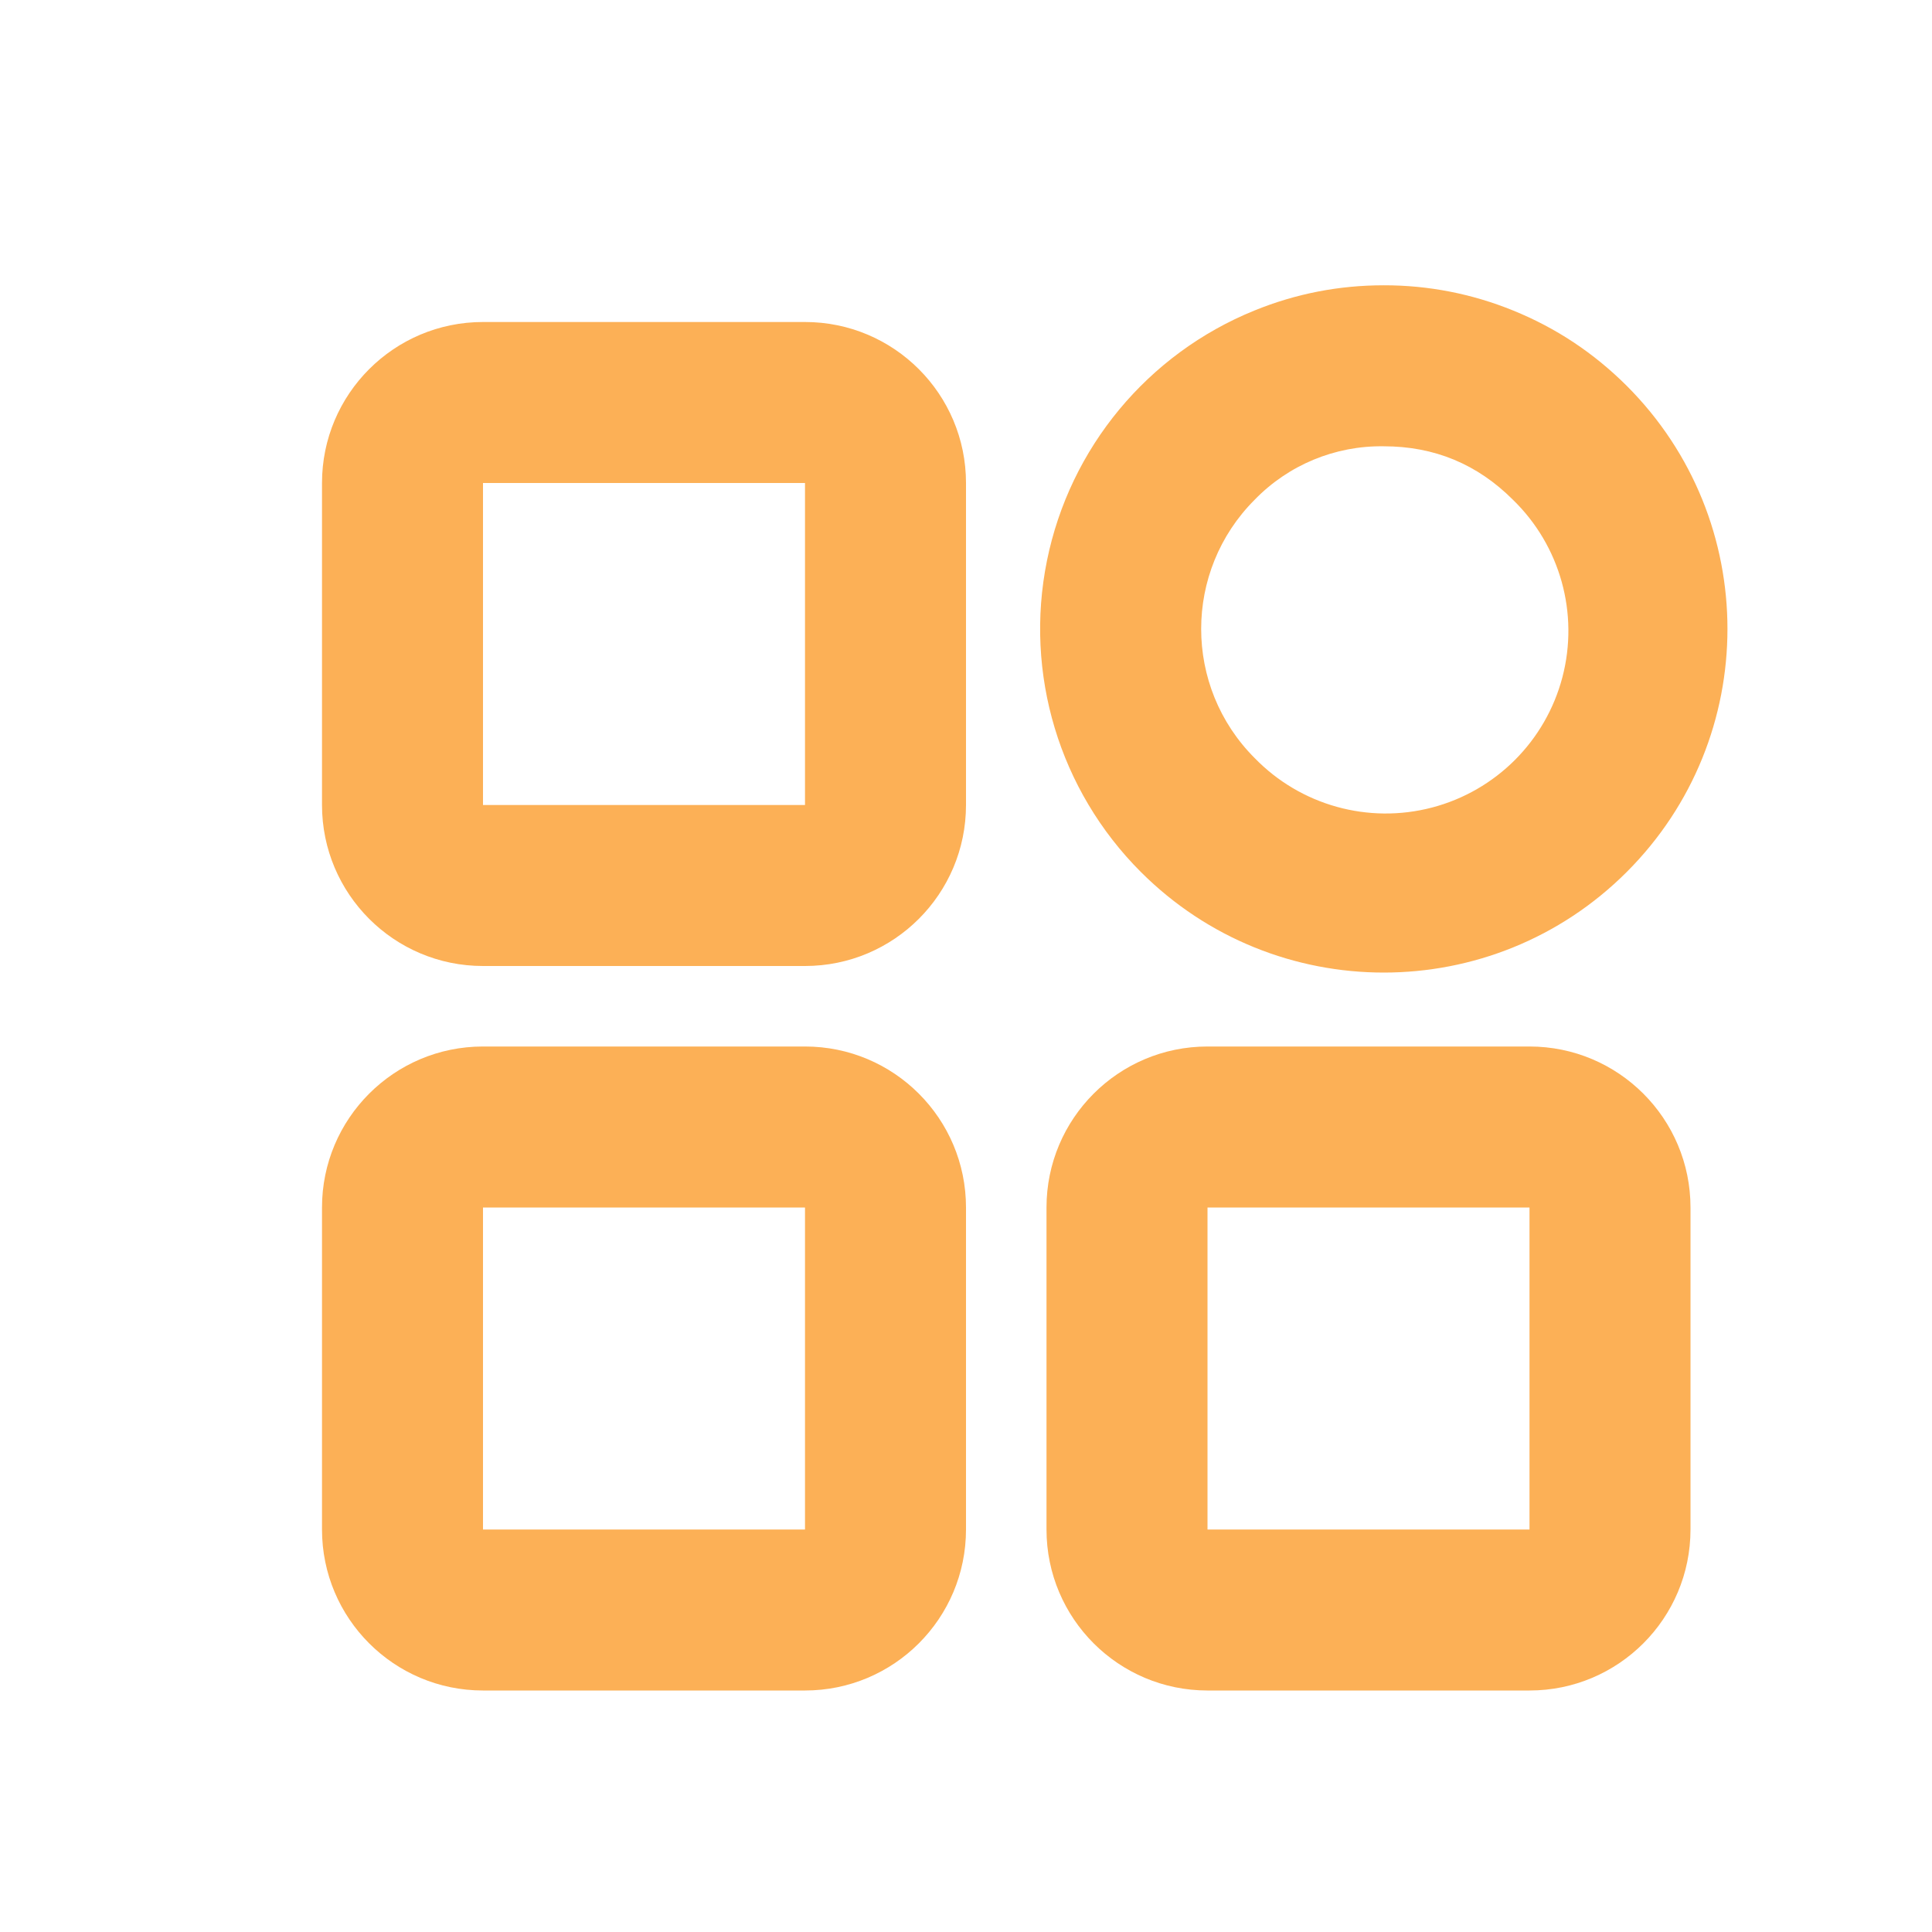
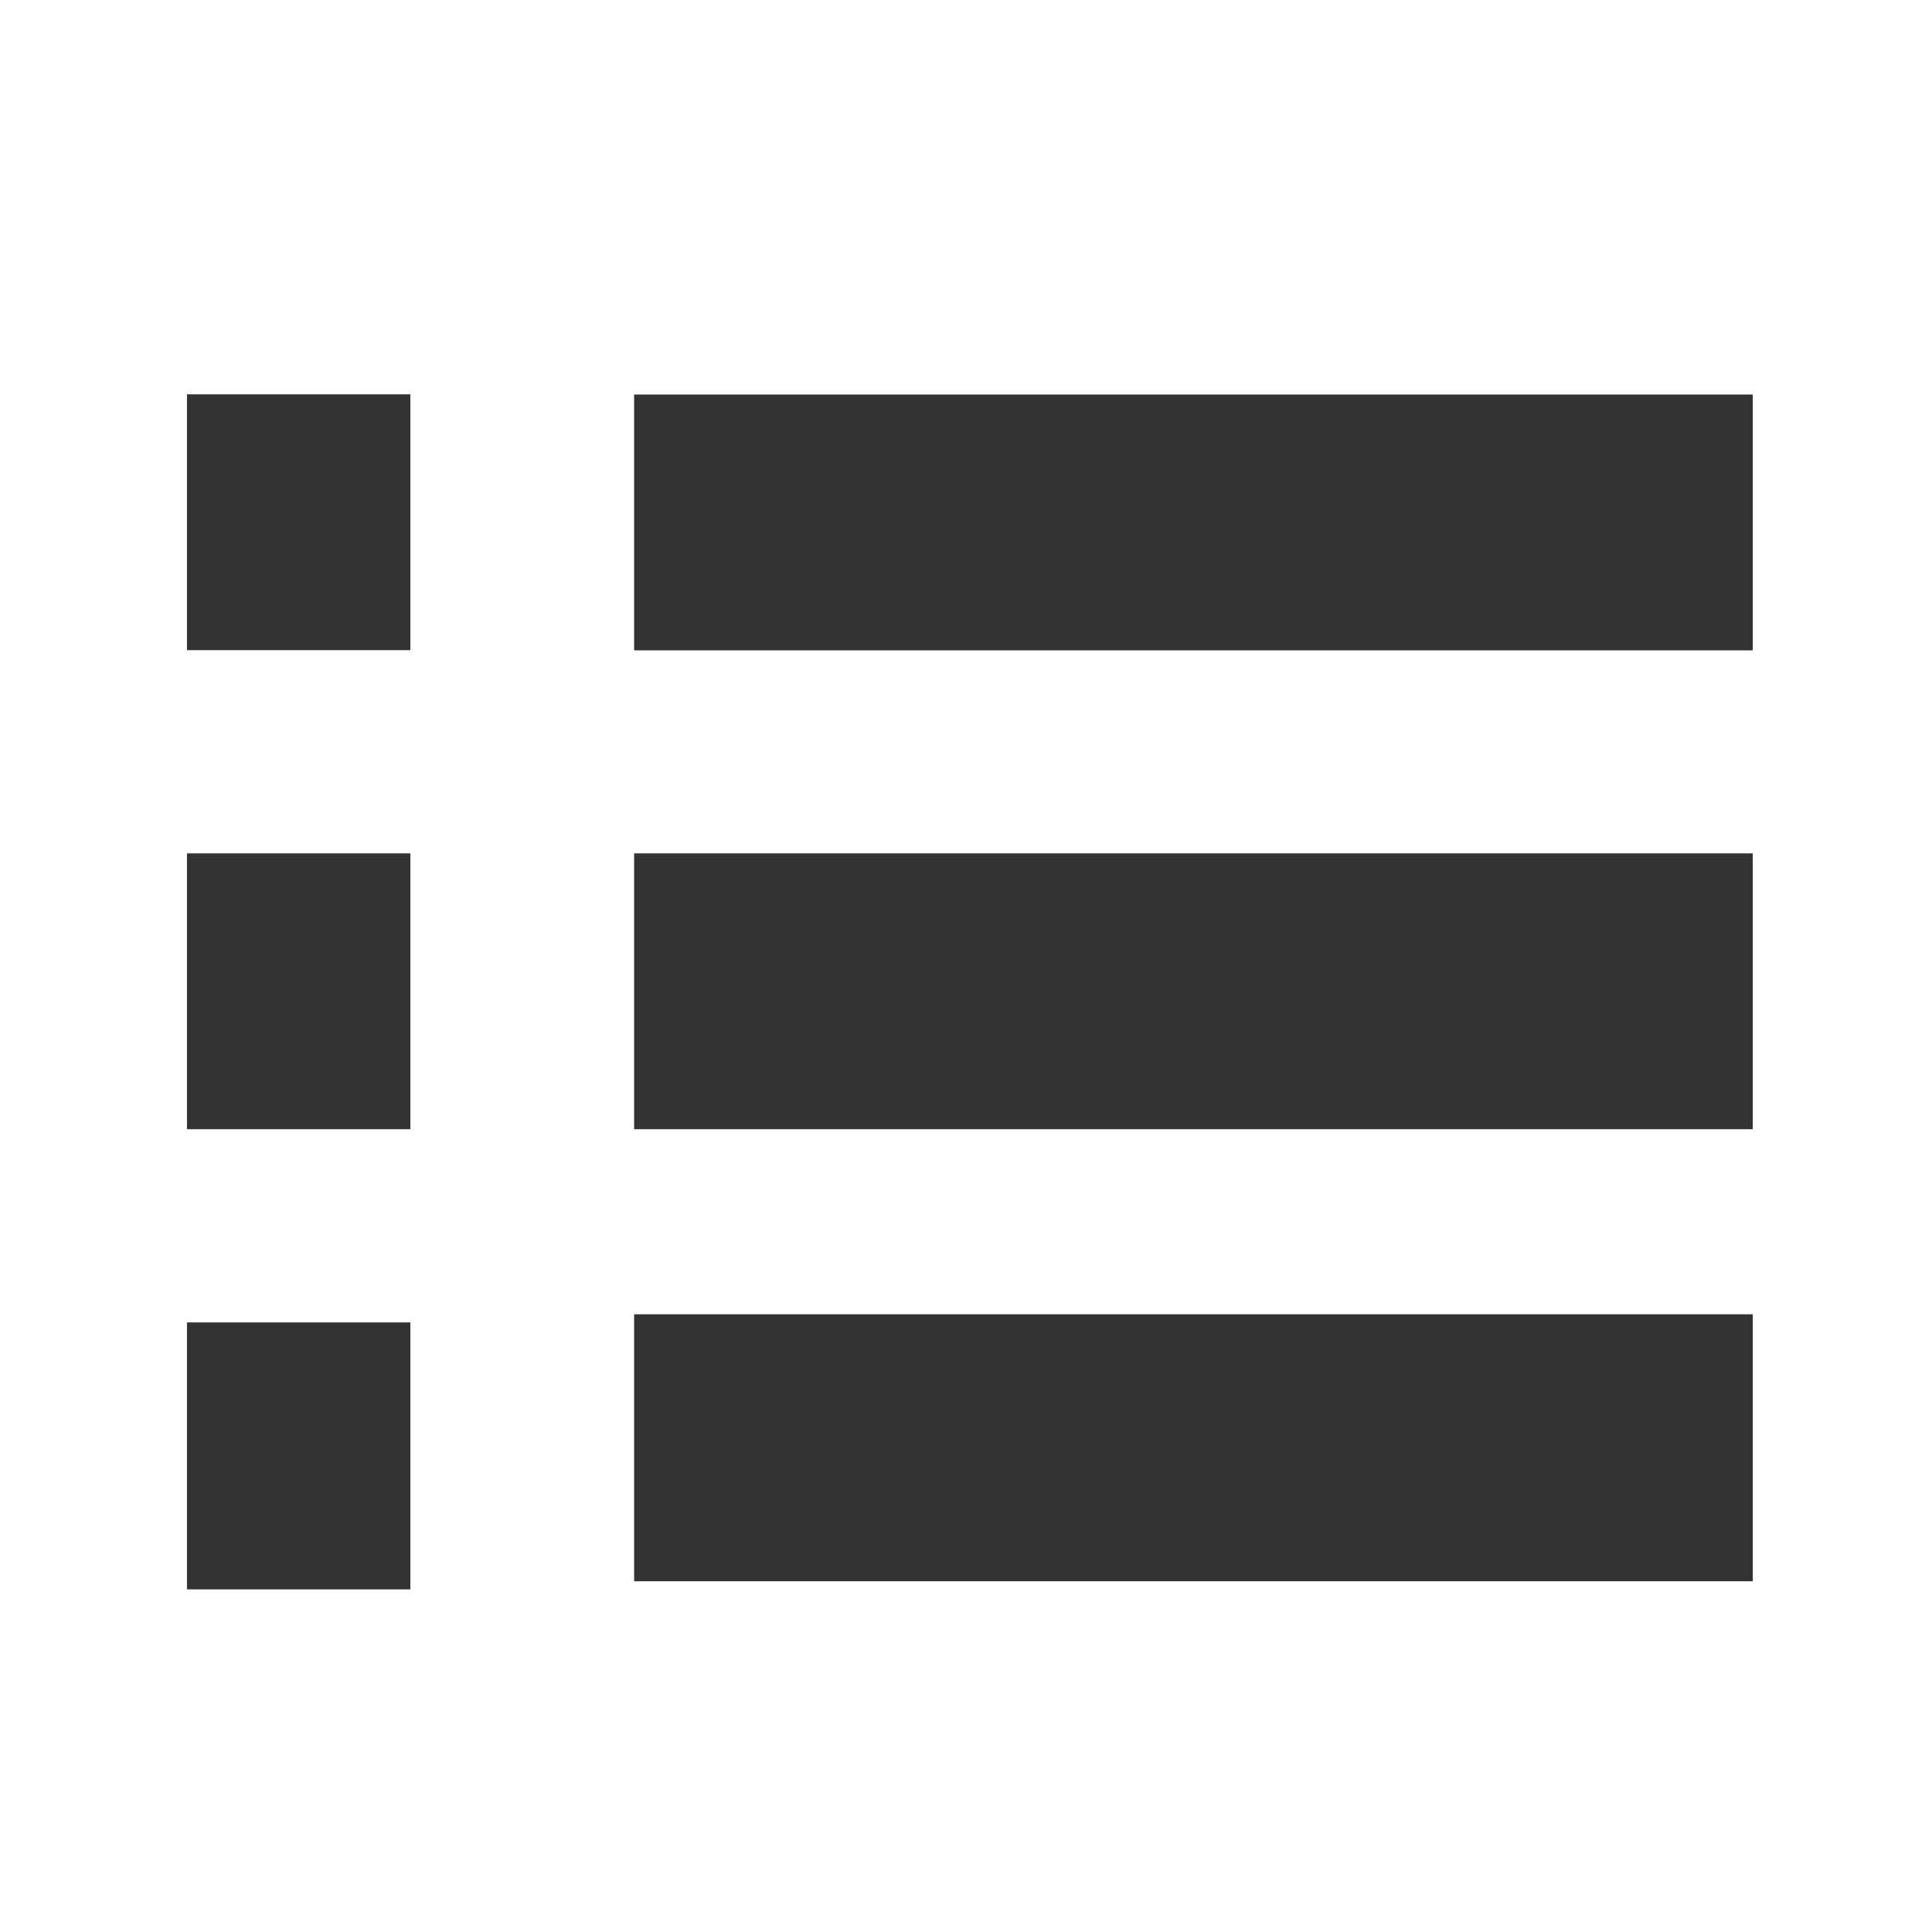
- <svg xmlns="http://www.w3.org/2000/svg" t="1756702806726" class="icon" viewBox="0 0 1024 1024" version="1.1" p-id="4448" width="500" height="500">
-   <path d="M426.667 554.667H256a85.333 85.333 0 0 0-85.333 85.333v170.667a85.333 85.333 0 0 0 85.333 85.333h170.667a85.333 85.333 0 0 0 85.333-85.333v-170.667a85.333 85.333 0 0 0-85.333-85.333z m-170.667 256v-170.667h170.667v170.667H256zM810.667 554.667h-170.667a85.333 85.333 0 0 0-85.333 85.333v170.667a85.333 85.333 0 0 0 85.333 85.333h170.667a85.333 85.333 0 0 0 85.333-85.333v-170.667a85.333 85.333 0 0 0-85.333-85.333z m-170.667 256v-170.667h170.667v170.667h-170.667zM426.667 170.667H256a85.333 85.333 0 0 0-85.333 85.333v170.667a85.333 85.333 0 0 0 85.333 85.333h170.667a85.333 85.333 0 0 0 85.333-85.333V256a85.333 85.333 0 0 0-85.333-85.333z m-170.667 256V256h170.667v170.667H256zM862.251 204.544c-17.493-17.451-37.547-30.763-60.288-39.979a180.651 180.651 0 0 0-68.523-13.355c-23.765 0-46.592 4.437-68.523 13.355a182.144 182.144 0 0 0-60.288 297.557 182.144 182.144 0 1 0 257.621-257.579z m-128.811 32c26.752 0 49.536 9.429 68.437 28.331a96.811 96.811 0 1 1-136.875 136.917 96.811 96.811 0 0 1 0-136.917 93.269 93.269 0 0 1 68.437-28.331z" fill="#FCB056" p-id="4449" />
+ <svg xmlns="http://www.w3.org/2000/svg" t="1777379658294" class="icon" viewBox="0 0 1024 1024" version="1.1" p-id="13712" width="200" height="200">
+   <path d="M336.1 696.6H929v141.5H336.1V696.6z m0-244.3H929v146.2H336.1V452.3z m0-243.2H929v135.6H336.1V209.1z m-237 491.8h118.4v141.5H99.1V700.9z m0-248.6h118.4v146.2H99.1V452.3z m0-243.3h118.4v135.6H99.1V209z" fill="#333333" p-id="13713" />
</svg>
